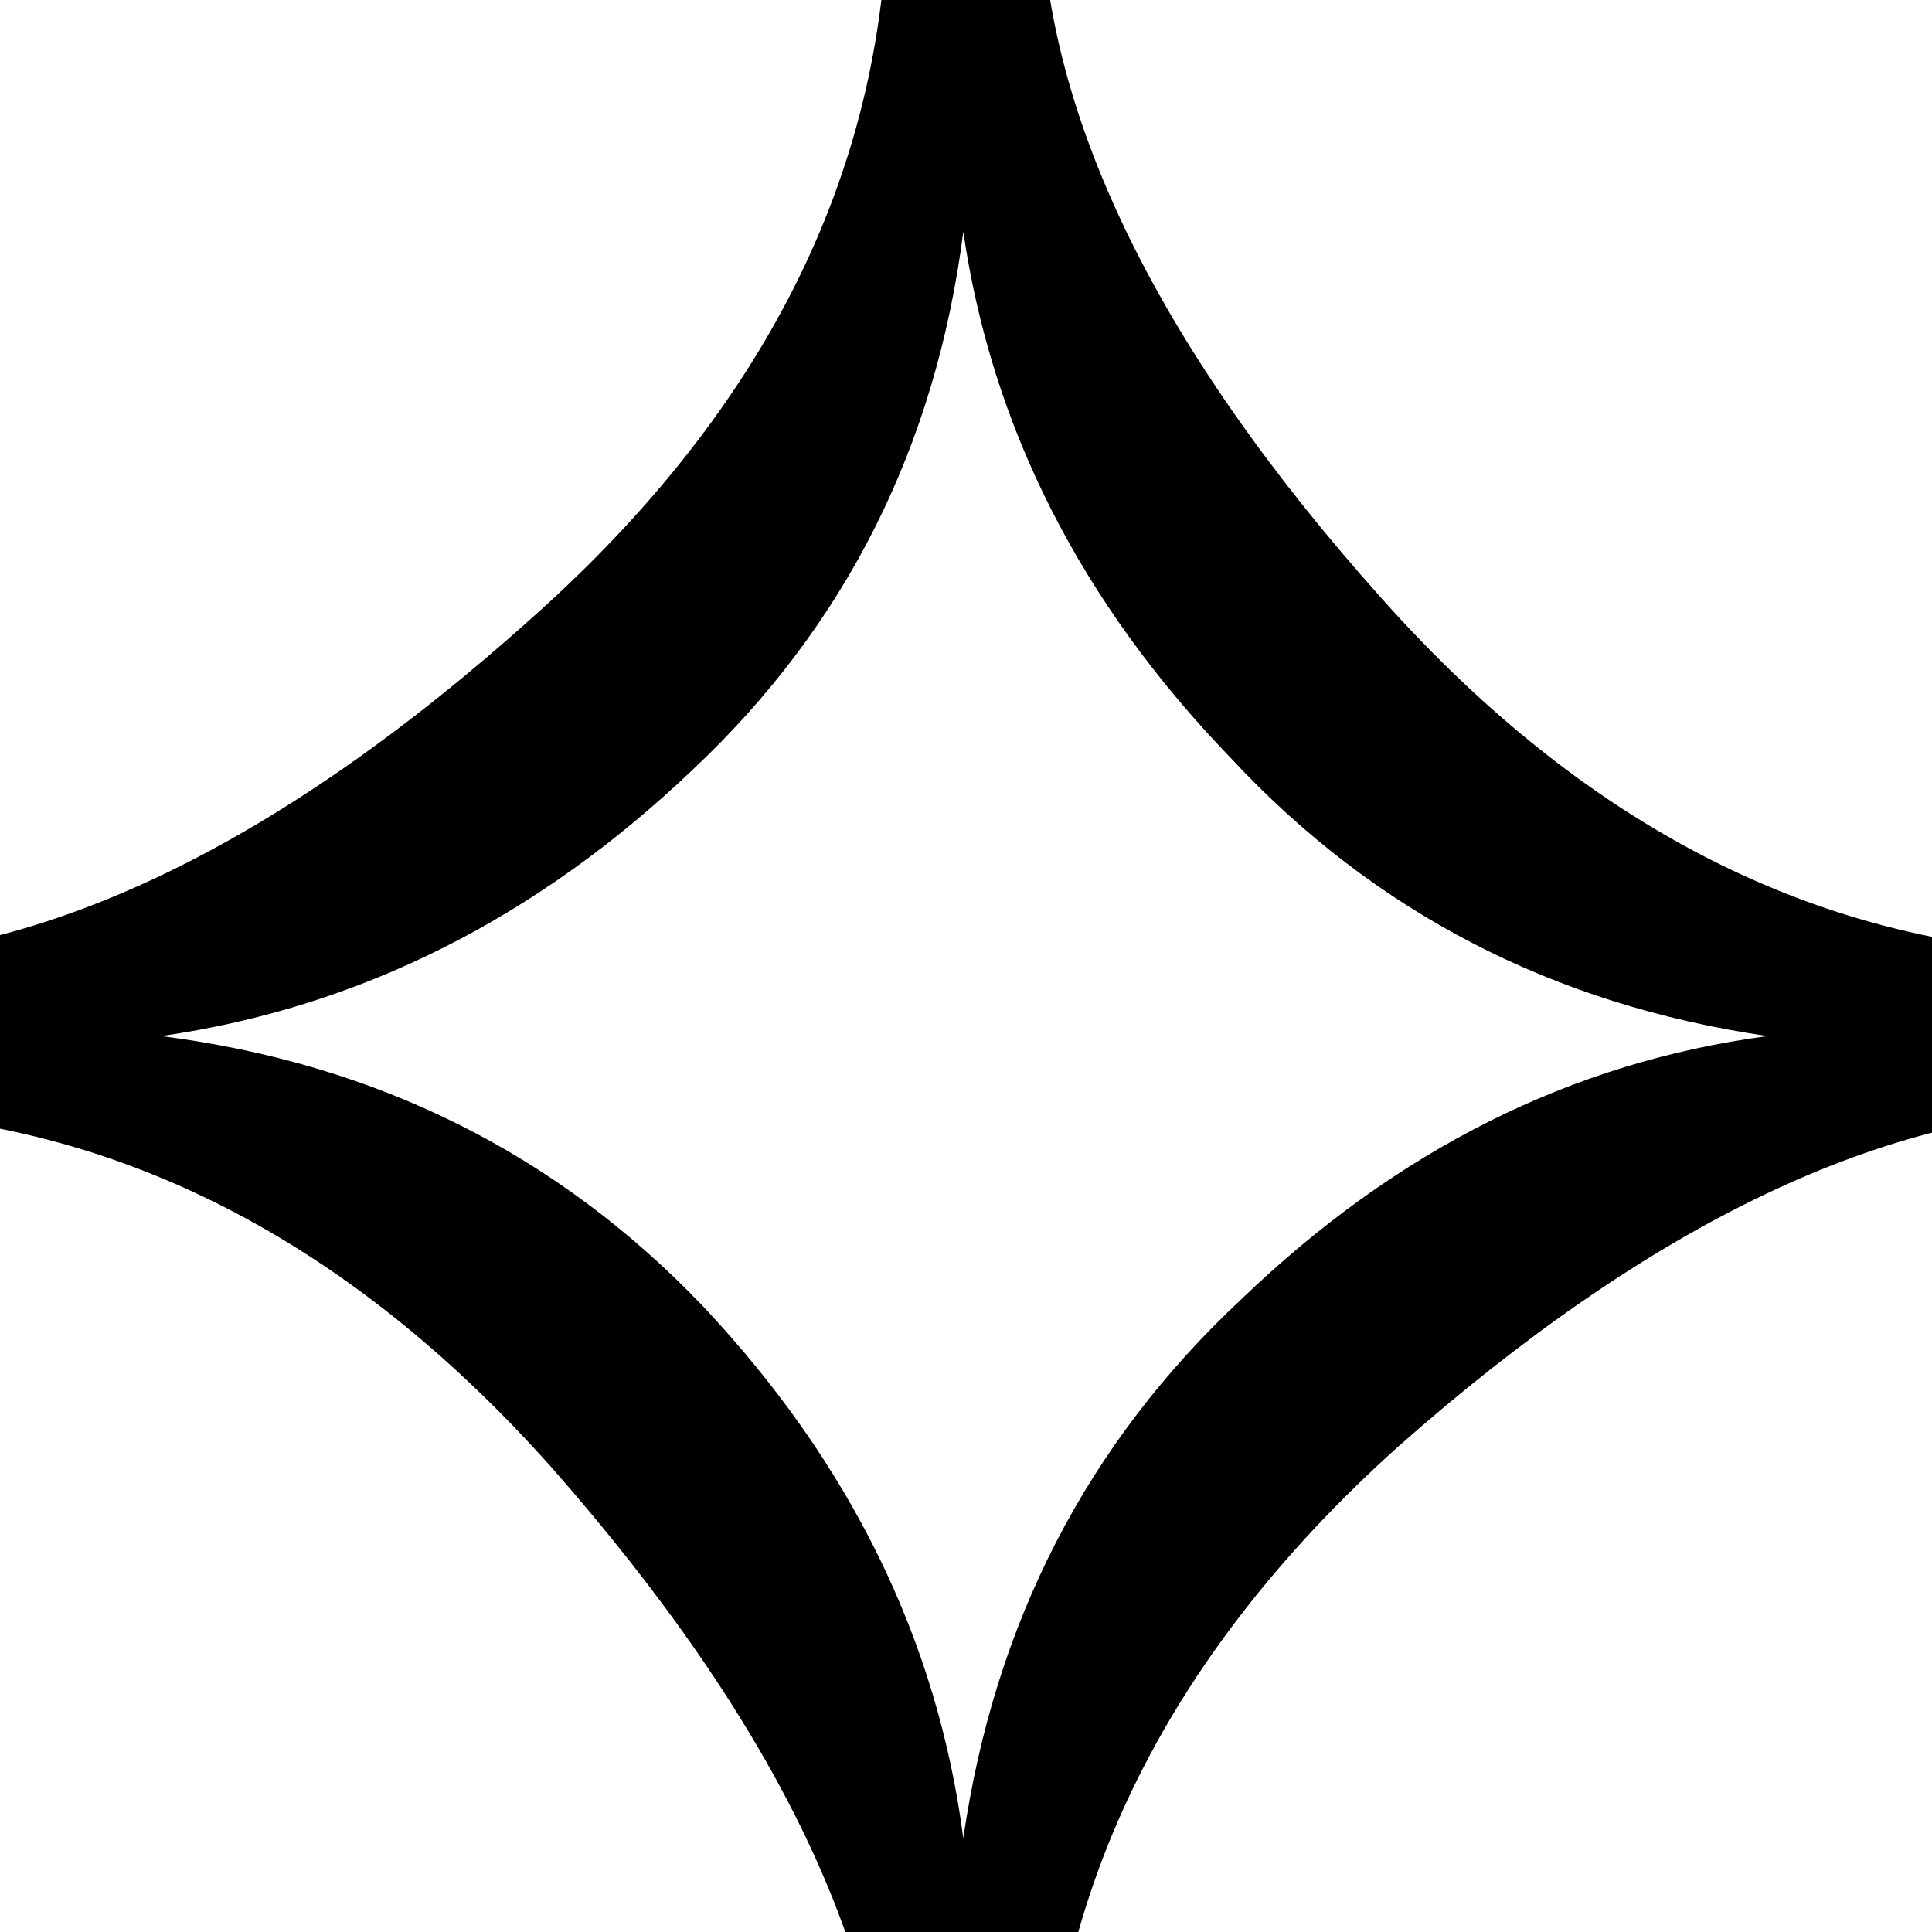
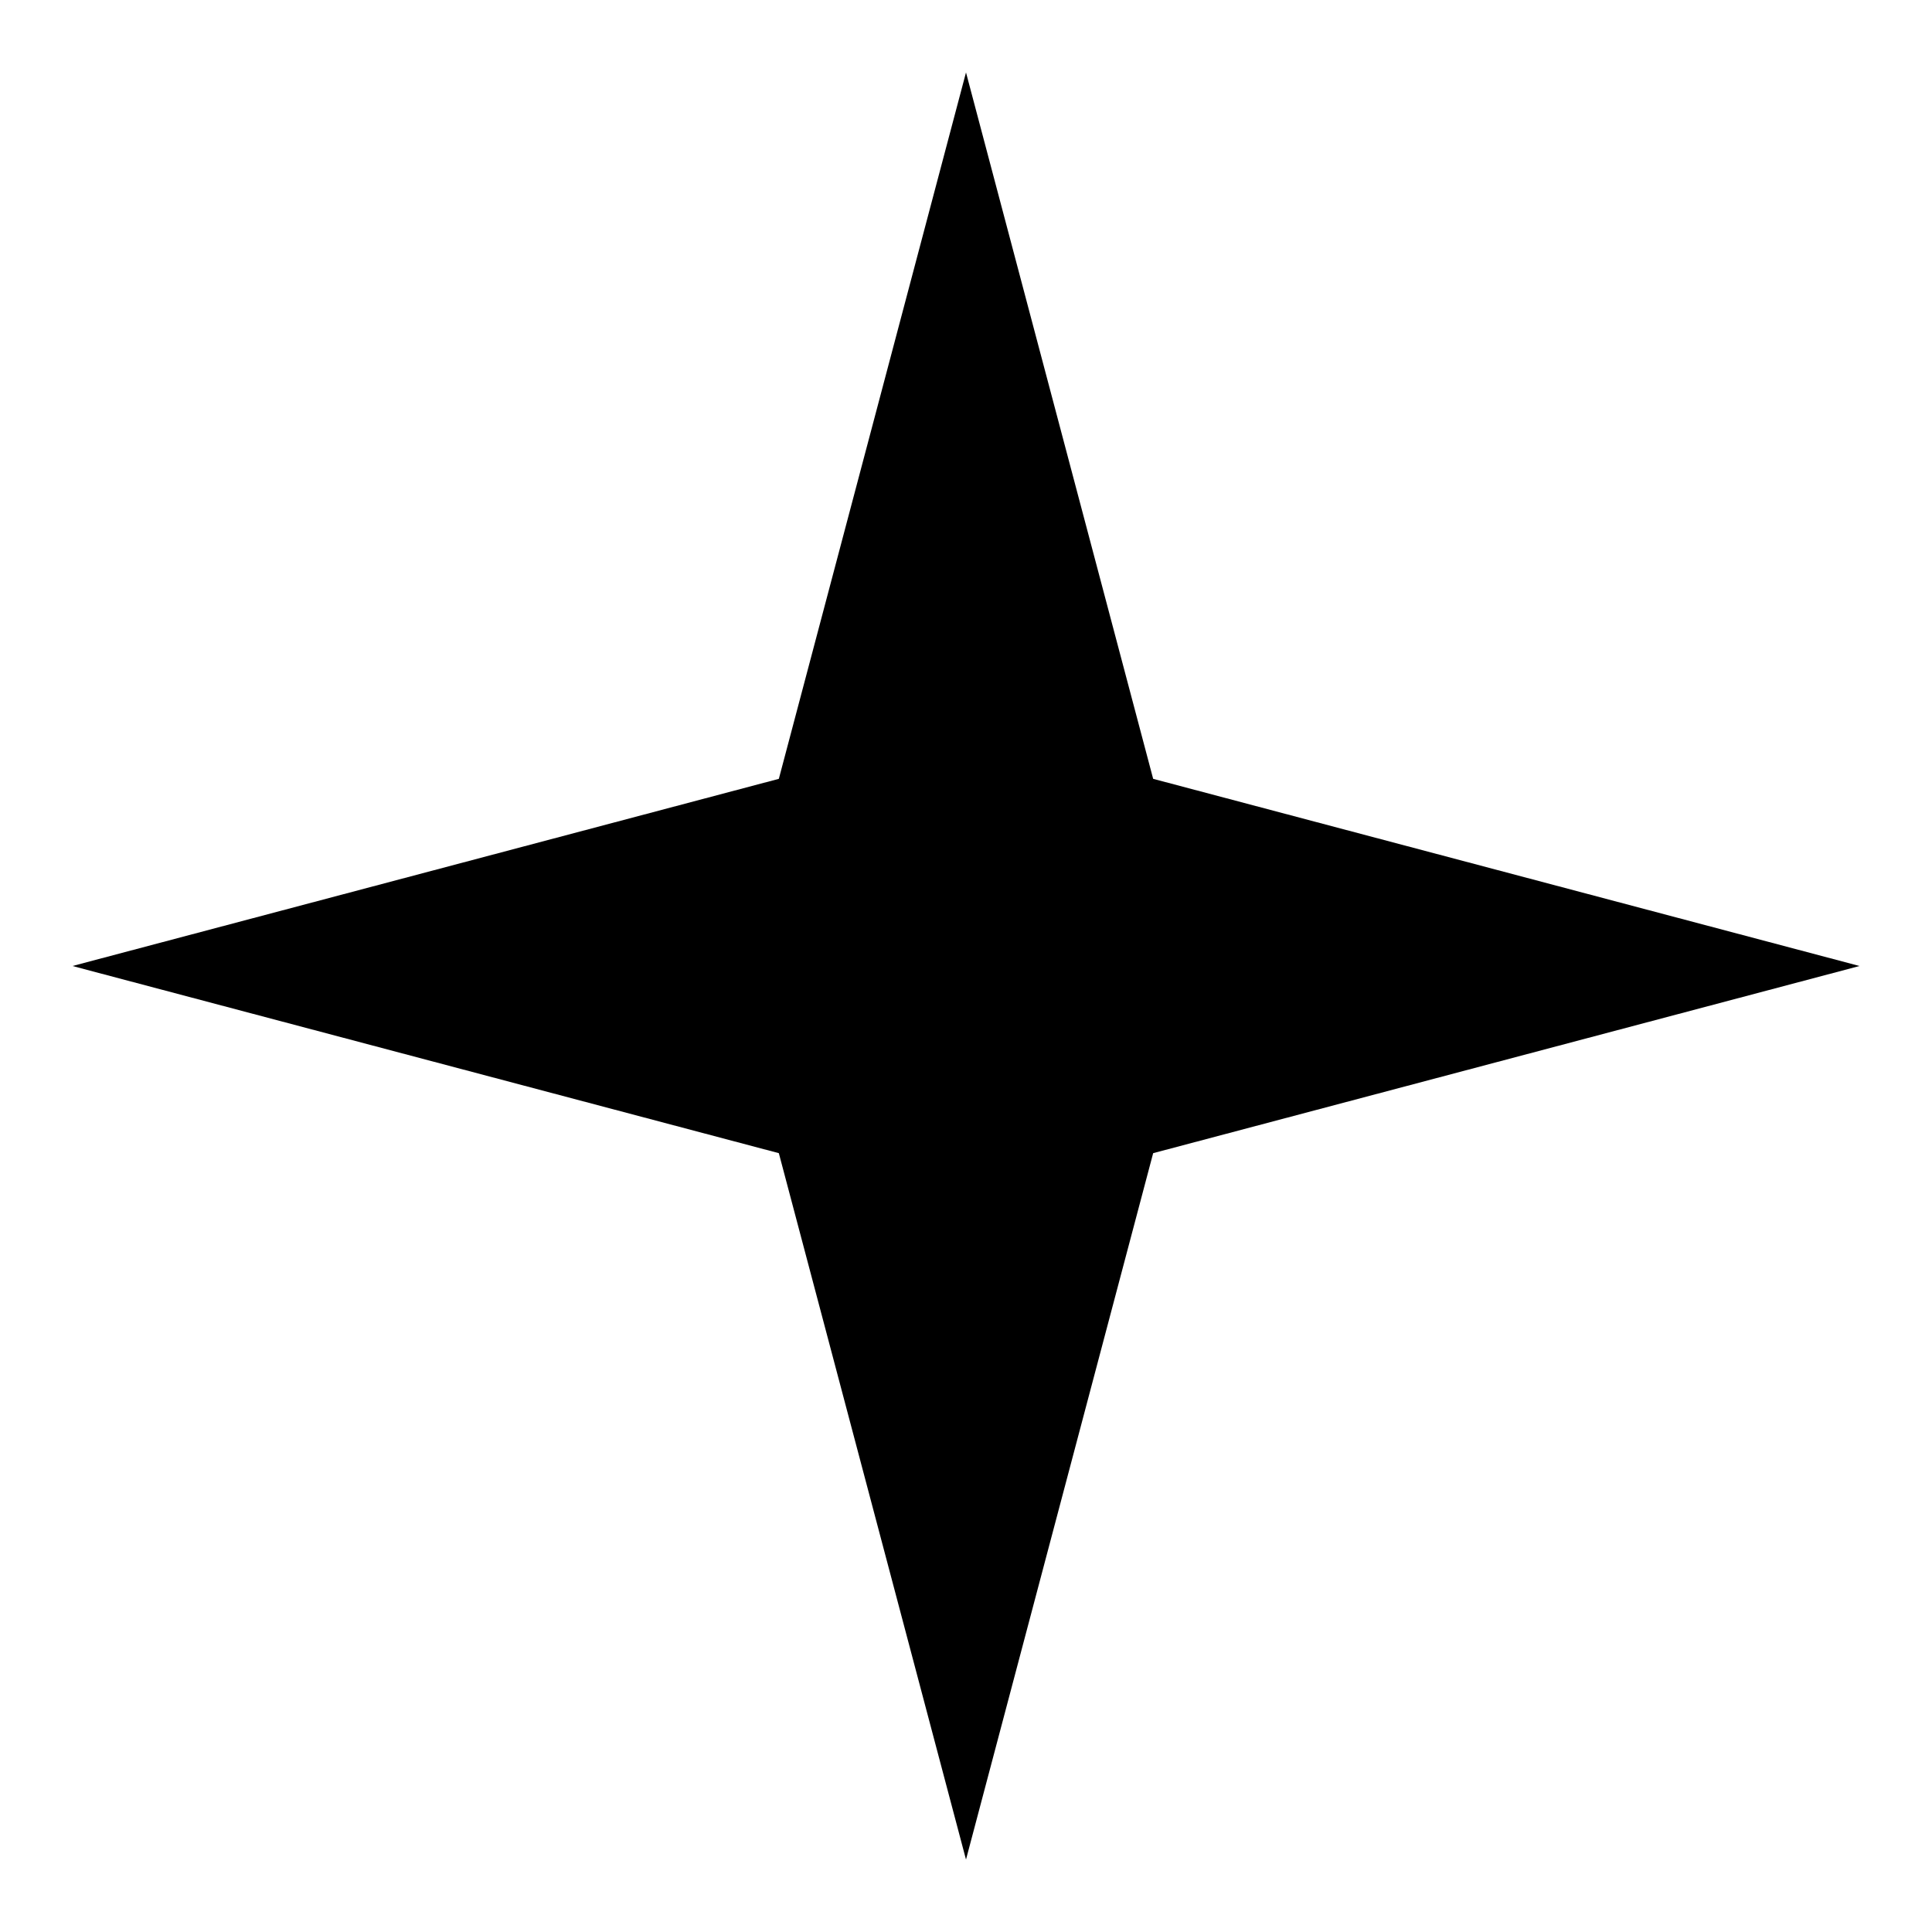
- <svg xmlns="http://www.w3.org/2000/svg" width="32" height="32" viewBox="9 9 14 14">
-   <text x="16" y="16" dominant-baseline="central" text-anchor="middle" font-size="28" fill="#000" font-family="system-ui, 'Segoe UI Symbol', 'Apple Symbols', sans-serif">⟡</text>
+ <svg xmlns="http://www.w3.org/2000/svg" width="32" height="32" viewBox="0 0 32 32">
+   <path fill="#000" d="M16 1.2        L19.1 12.9        L30.8 16        L19.1 19.1        L16 30.8        L12.9 19.1        L1.2 16        L12.9 12.9        Z" />
</svg>
